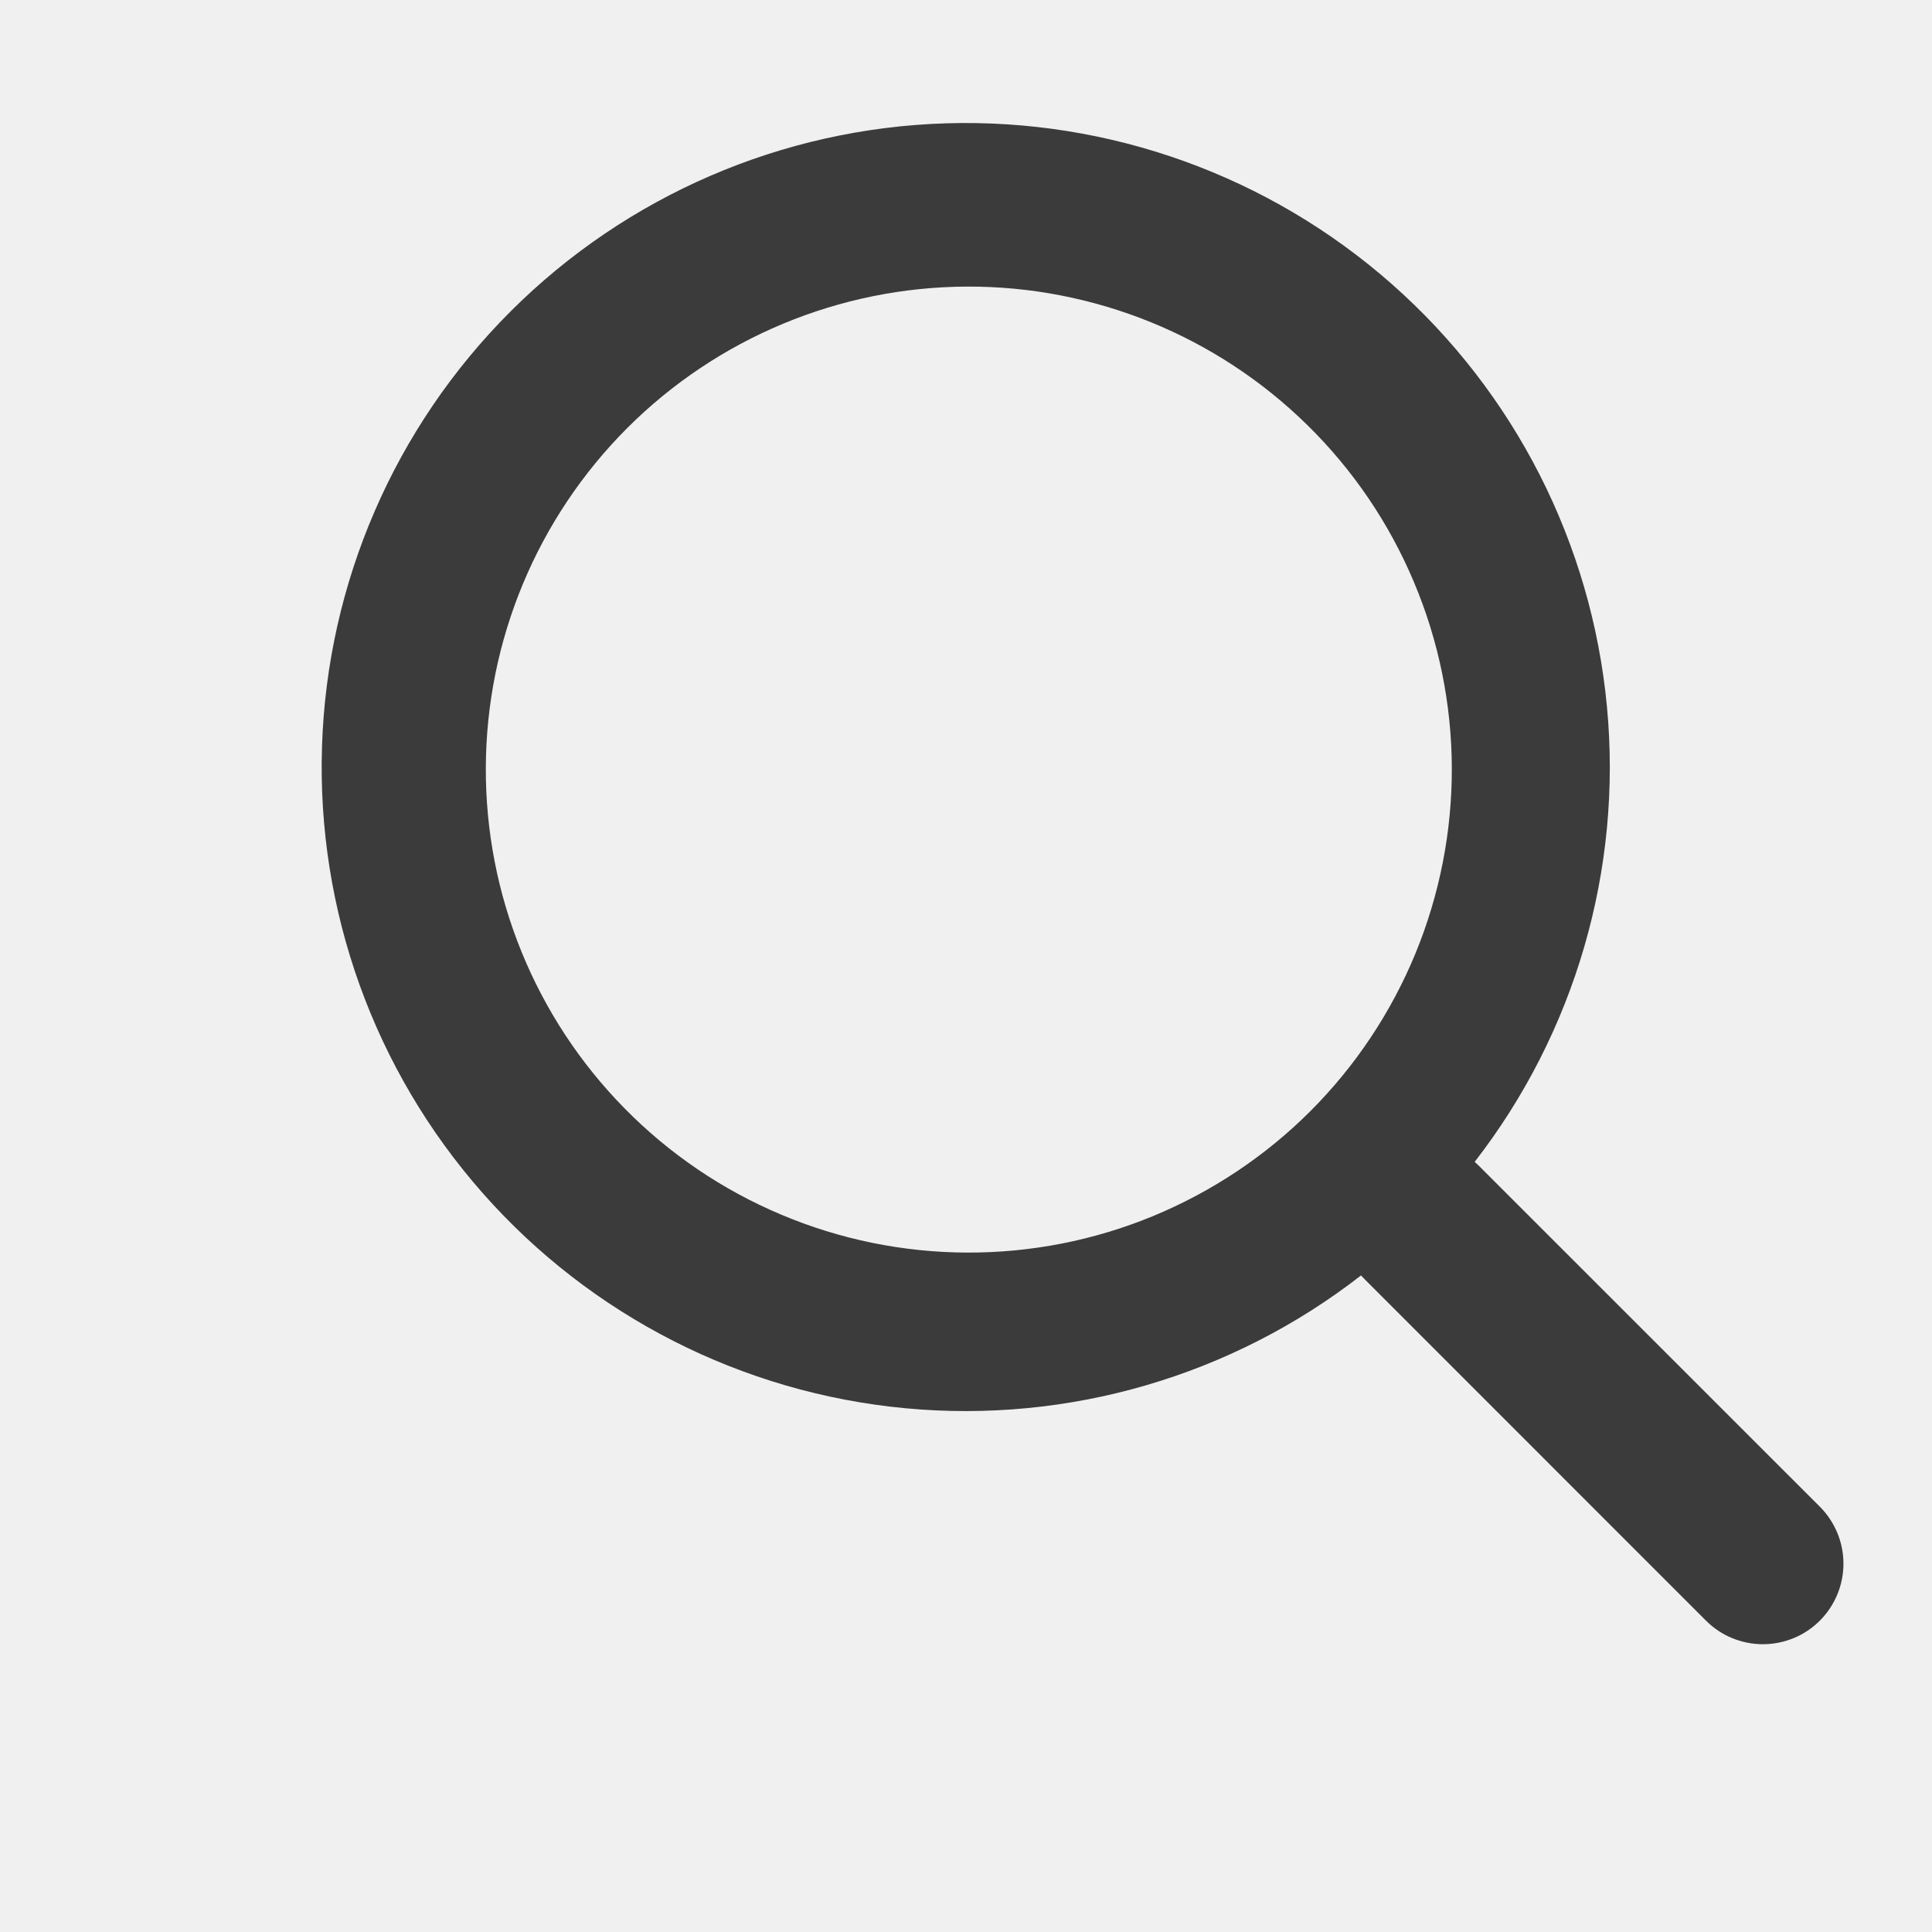
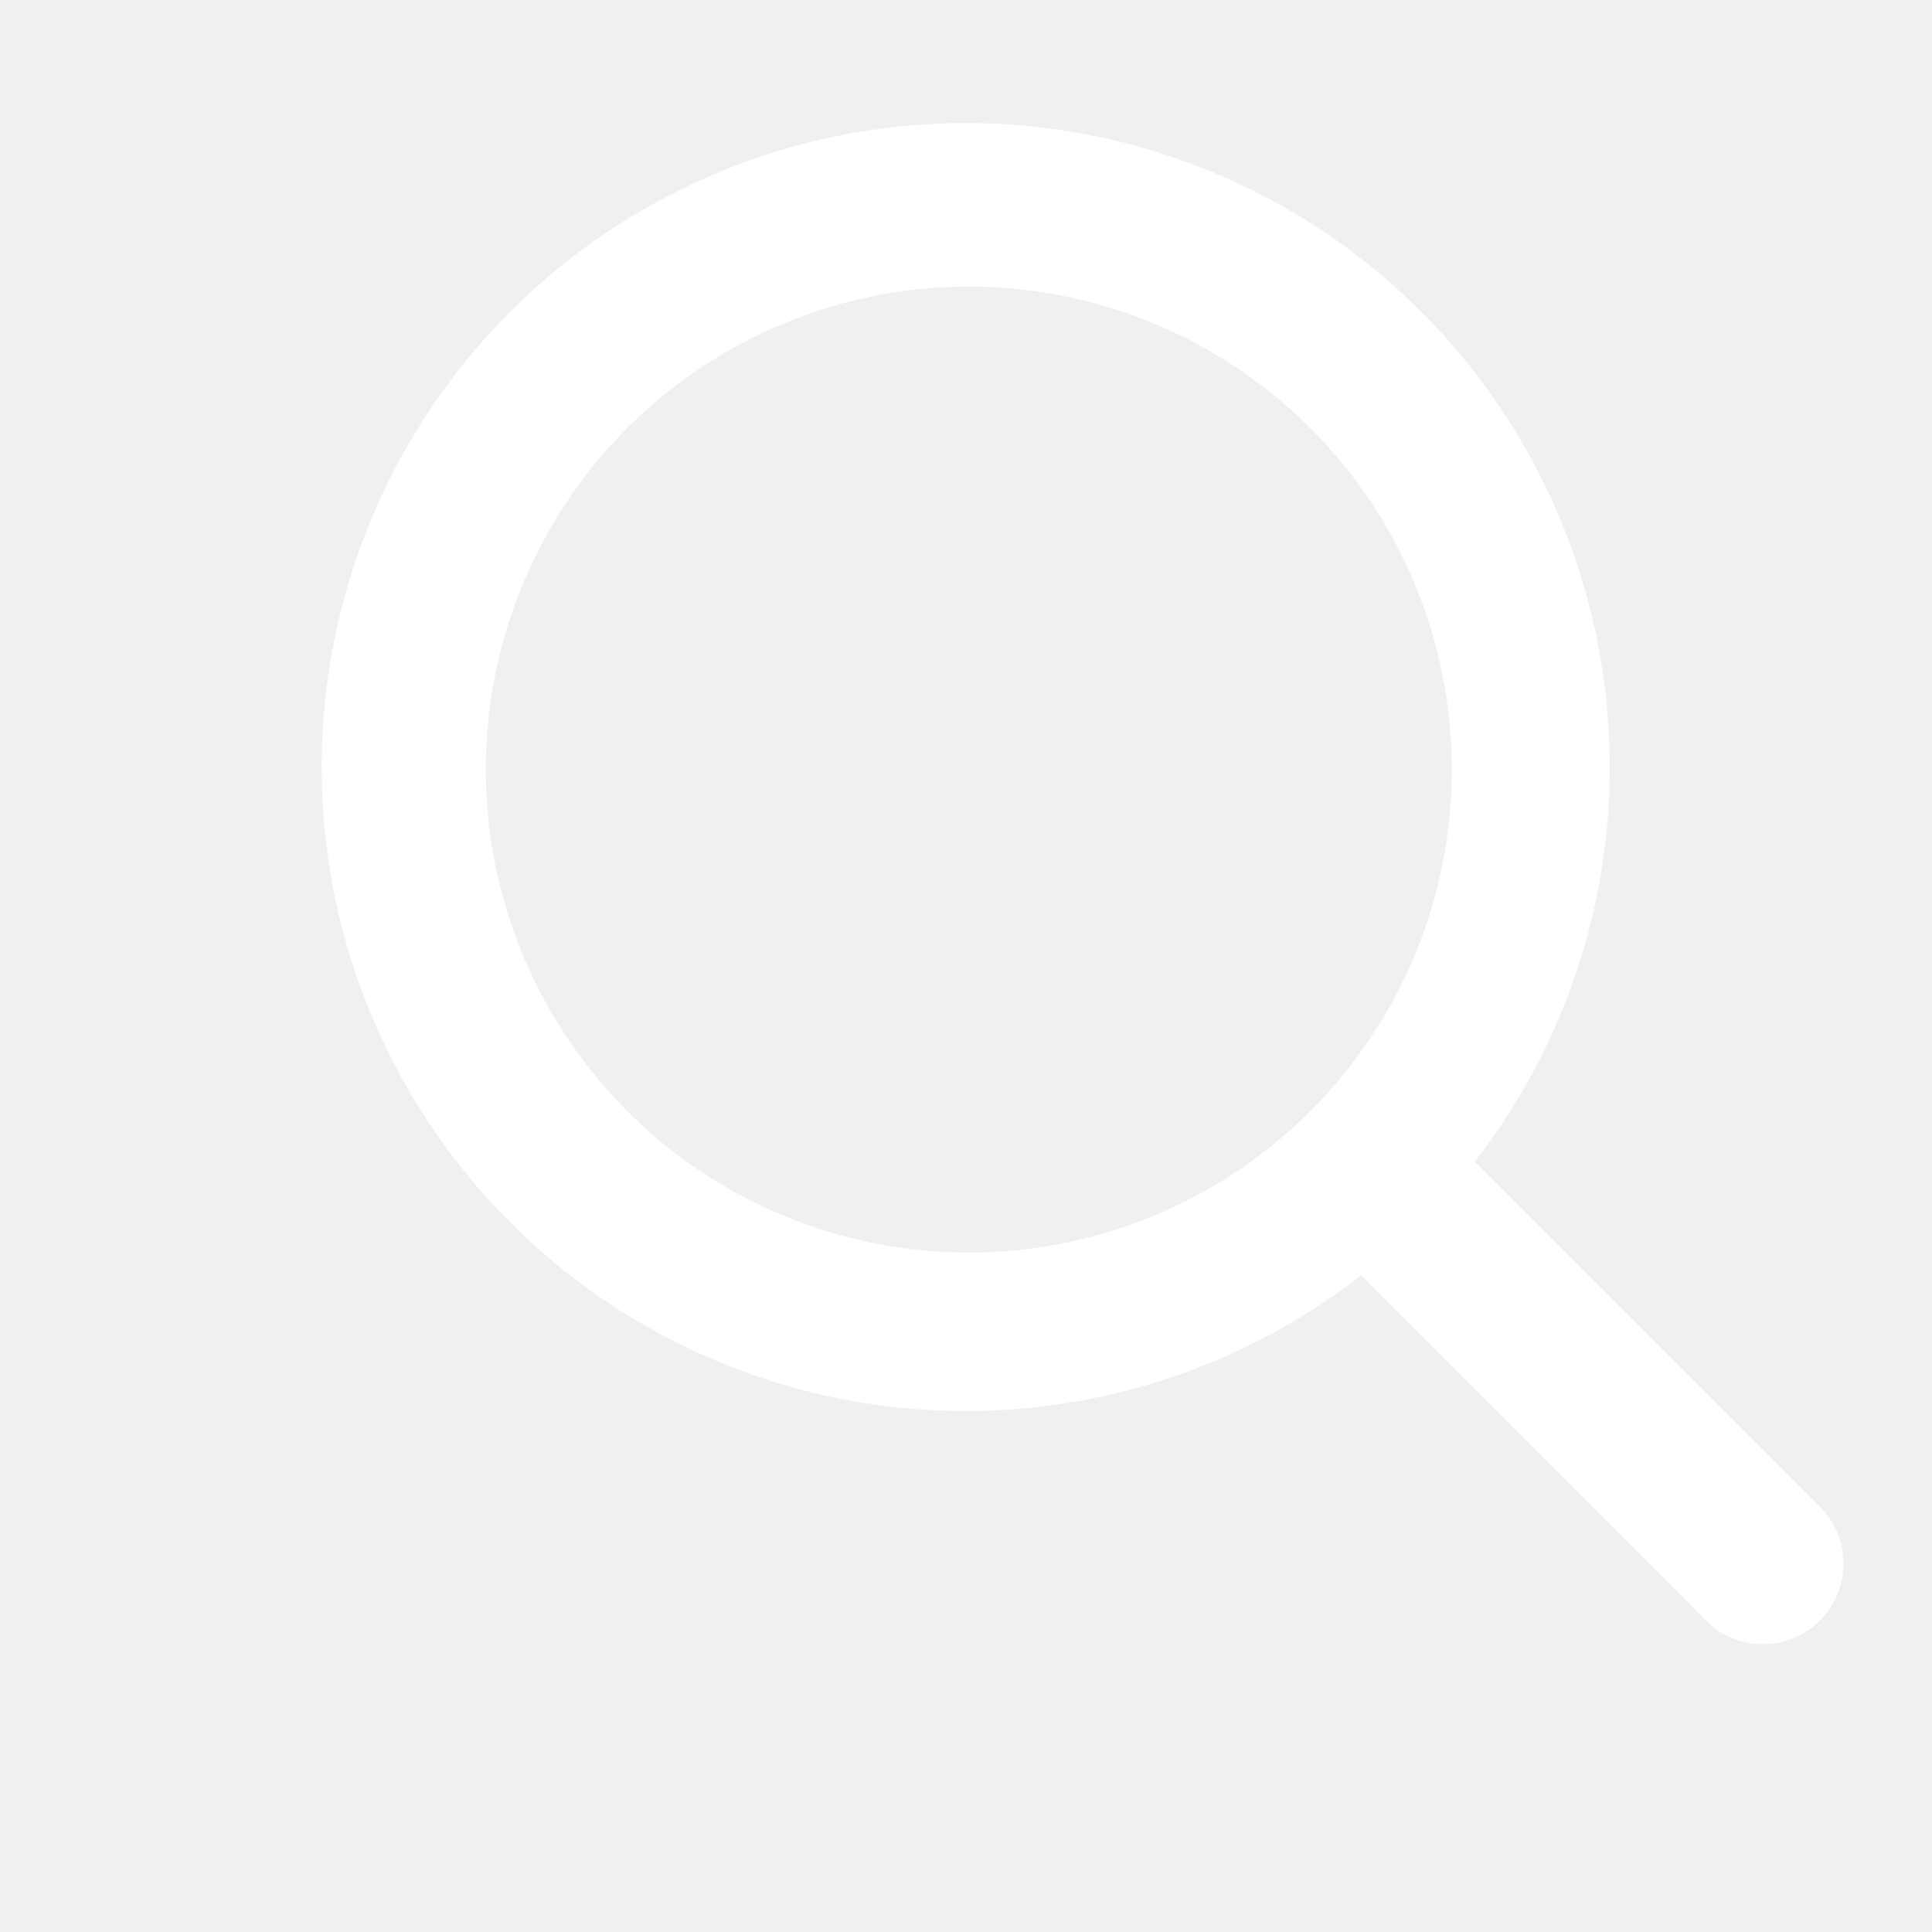
<svg xmlns="http://www.w3.org/2000/svg" width="24" height="24" viewBox="0 0 24 24" fill="none">
-   <path fill-rule="evenodd" clip-rule="evenodd" d="M18.319 14.433C19.566 12.825 20.154 10.803 19.962 8.777C19.771 6.752 18.816 4.875 17.29 3.529C15.764 2.183 13.783 1.469 11.749 1.532C9.716 1.595 7.783 2.43 6.343 3.868C4.902 5.307 4.064 7.241 4 9.276C3.935 11.311 4.649 13.294 5.996 14.821C7.343 16.348 9.222 17.304 11.249 17.494C13.276 17.684 15.3 17.094 16.907 15.844L16.95 15.889L21.192 20.132C21.285 20.225 21.395 20.299 21.517 20.349C21.638 20.399 21.768 20.425 21.899 20.425C22.031 20.425 22.161 20.399 22.282 20.349C22.404 20.299 22.514 20.225 22.607 20.132C22.7 20.039 22.773 19.929 22.824 19.807C22.874 19.686 22.9 19.556 22.9 19.424C22.9 19.293 22.874 19.163 22.824 19.042C22.773 18.92 22.7 18.81 22.607 18.717L18.364 14.475C18.349 14.461 18.334 14.447 18.319 14.433ZM16.243 5.283C16.808 5.838 17.257 6.5 17.564 7.23C17.872 7.96 18.032 8.744 18.035 9.536C18.038 10.328 17.884 11.113 17.583 11.845C17.281 12.577 16.838 13.243 16.278 13.803C15.718 14.363 15.052 14.806 14.32 15.108C13.587 15.41 12.803 15.563 12.011 15.56C11.219 15.557 10.435 15.397 9.705 15.089C8.975 14.782 8.313 14.333 7.758 13.768C6.648 12.64 6.029 11.118 6.035 9.536C6.041 7.953 6.673 6.437 7.792 5.317C8.912 4.198 10.428 3.567 12.011 3.56C13.593 3.554 15.115 4.173 16.243 5.283Z" fill="#3B3B3B" />
+   <path fill-rule="evenodd" clip-rule="evenodd" d="M18.319 14.433C19.566 12.825 20.154 10.803 19.962 8.777C19.771 6.752 18.816 4.875 17.29 3.529C15.764 2.183 13.783 1.469 11.749 1.532C9.716 1.595 7.783 2.43 6.343 3.868C4.902 5.307 4.064 7.241 4 9.276C3.935 11.311 4.649 13.294 5.996 14.821C7.343 16.348 9.222 17.304 11.249 17.494C13.276 17.684 15.3 17.094 16.907 15.844L16.95 15.889L21.192 20.132C21.285 20.225 21.395 20.299 21.517 20.349C21.638 20.399 21.768 20.425 21.899 20.425C22.031 20.425 22.161 20.399 22.282 20.349C22.404 20.299 22.514 20.225 22.607 20.132C22.7 20.039 22.773 19.929 22.824 19.807C22.874 19.686 22.9 19.556 22.9 19.424C22.9 19.293 22.874 19.163 22.824 19.042C22.773 18.92 22.7 18.81 22.607 18.717L18.364 14.475C18.349 14.461 18.334 14.447 18.319 14.433ZM16.243 5.283C16.808 5.838 17.257 6.5 17.564 7.23C17.872 7.96 18.032 8.744 18.035 9.536C18.038 10.328 17.884 11.113 17.583 11.845C17.281 12.577 16.838 13.243 16.278 13.803C15.718 14.363 15.052 14.806 14.32 15.108C13.587 15.41 12.803 15.563 12.011 15.56C11.219 15.557 10.435 15.397 9.705 15.089C8.975 14.782 8.313 14.333 7.758 13.768C6.648 12.64 6.029 11.118 6.035 9.536C6.041 7.953 6.673 6.437 7.792 5.317C8.912 4.198 10.428 3.567 12.011 3.56C13.593 3.554 15.115 4.173 16.243 5.283Z" fill="#fff" />
</svg>
